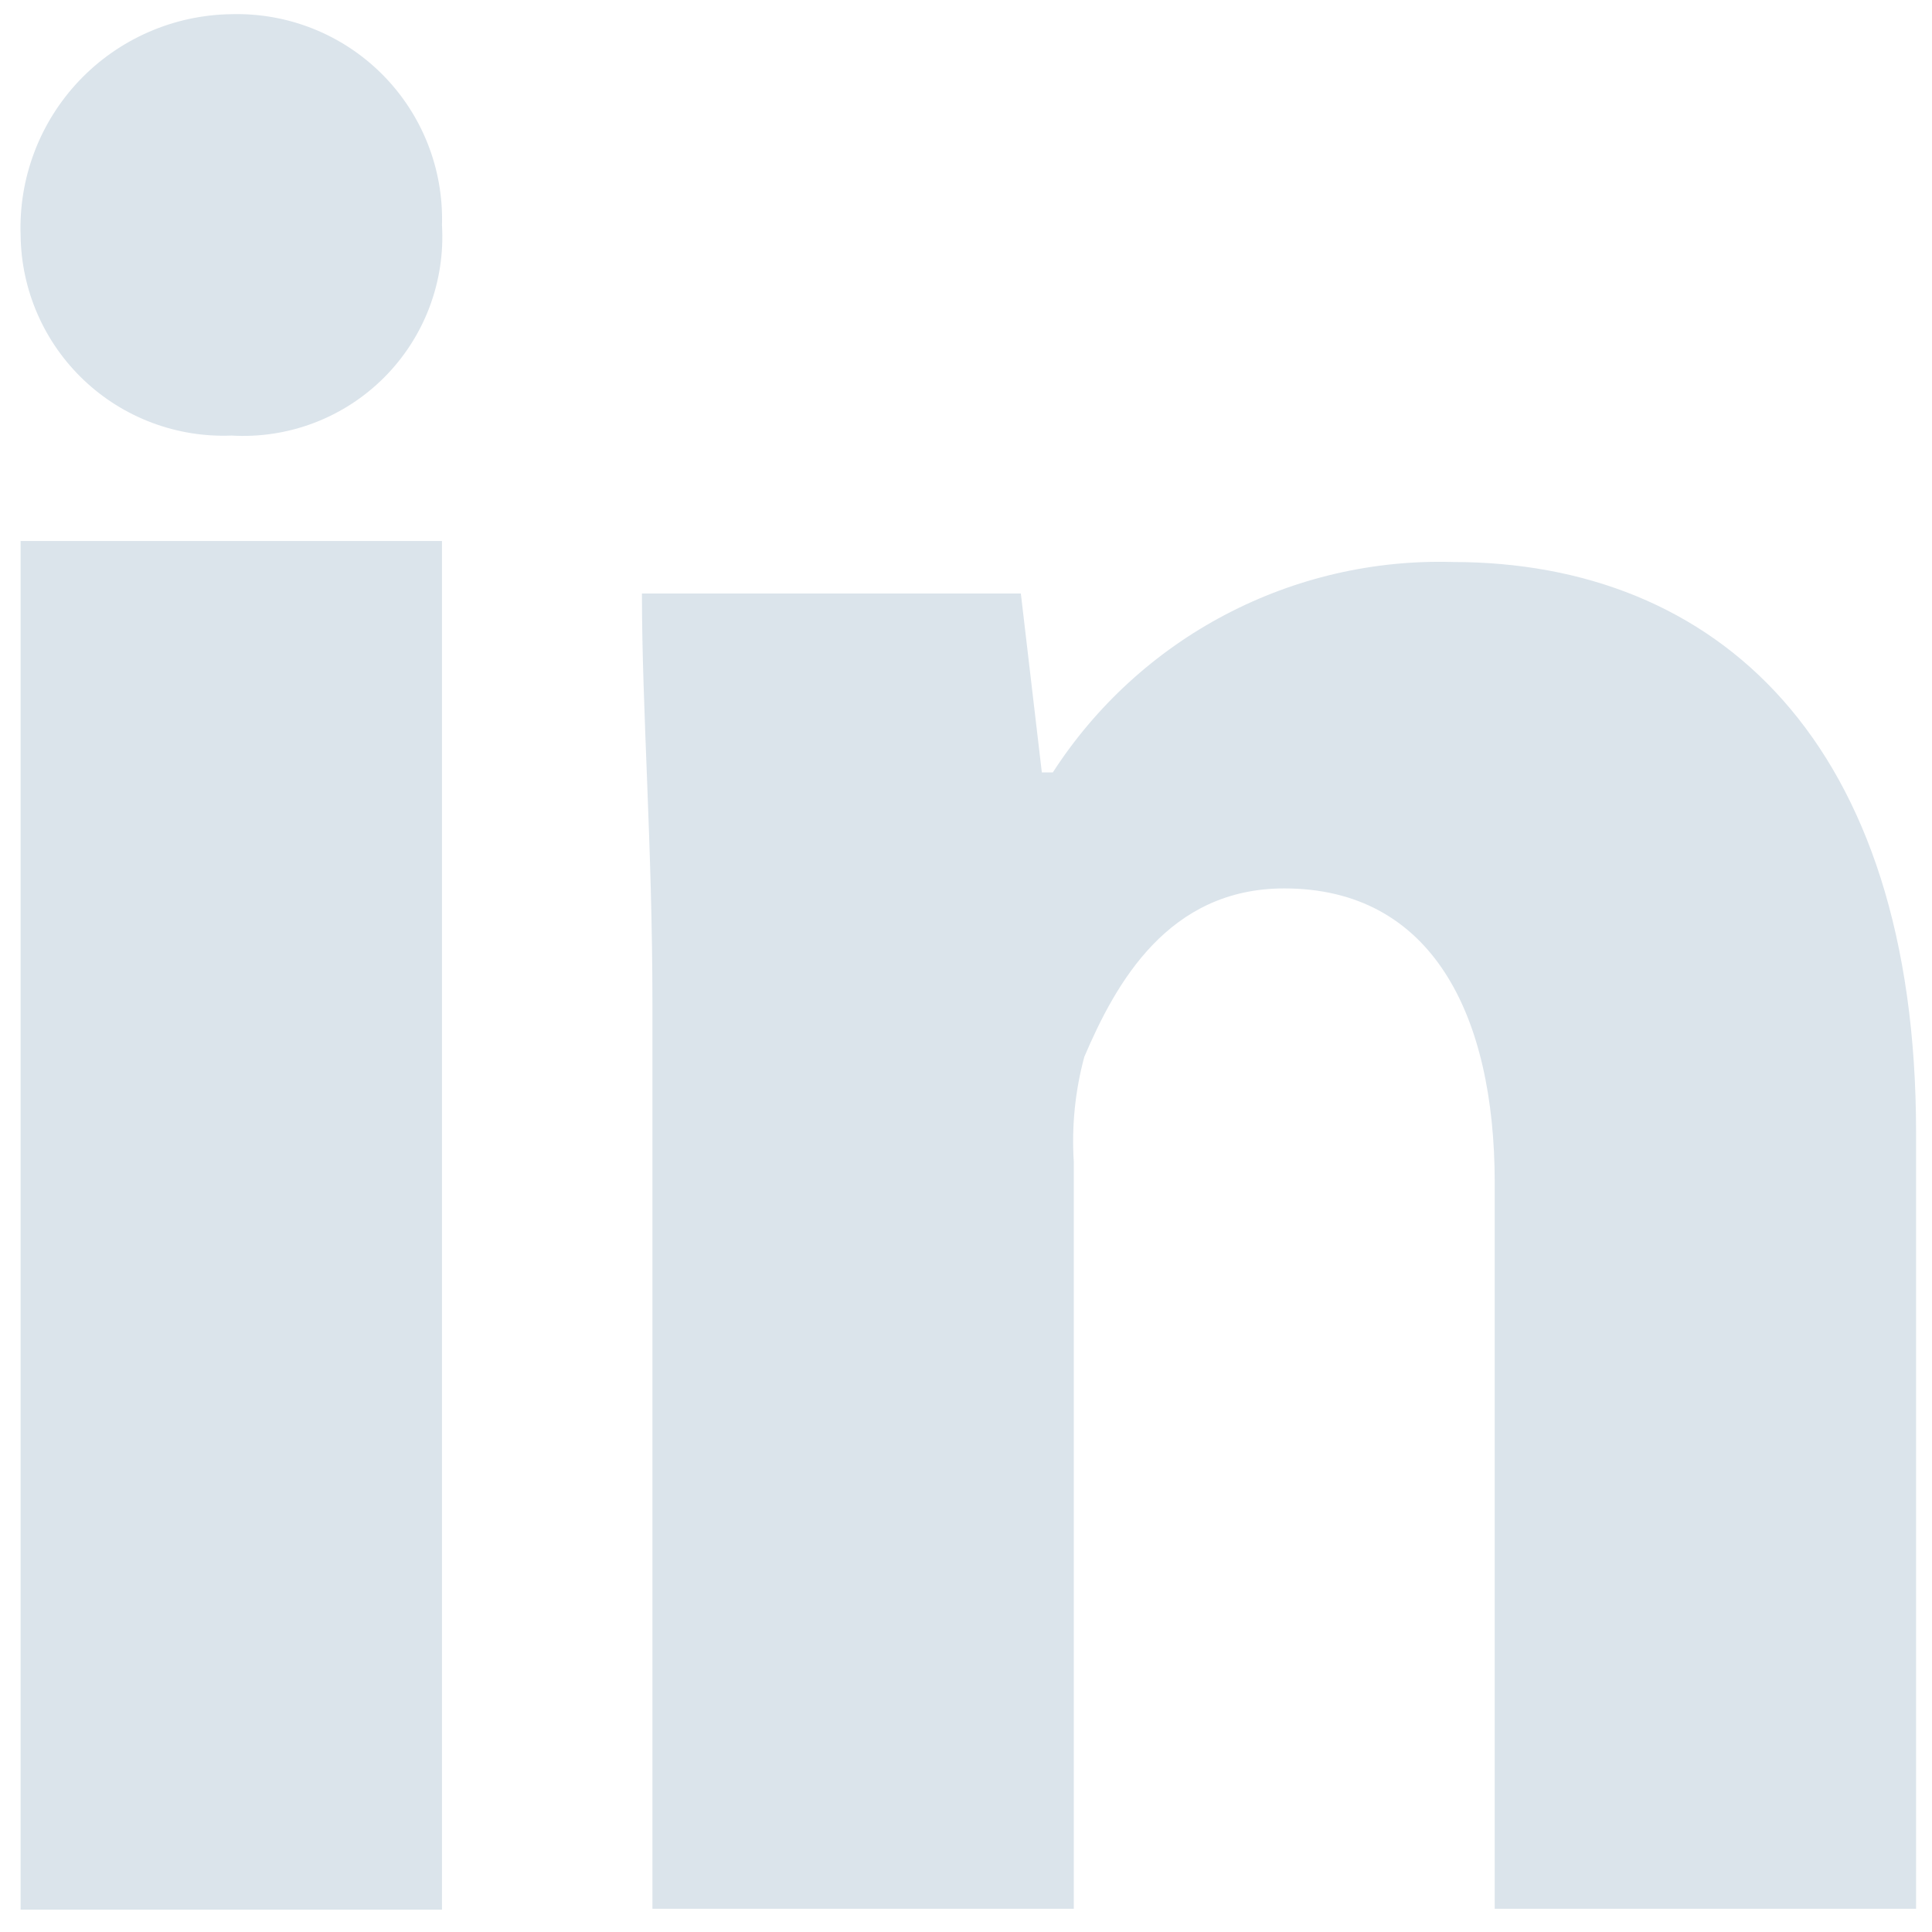
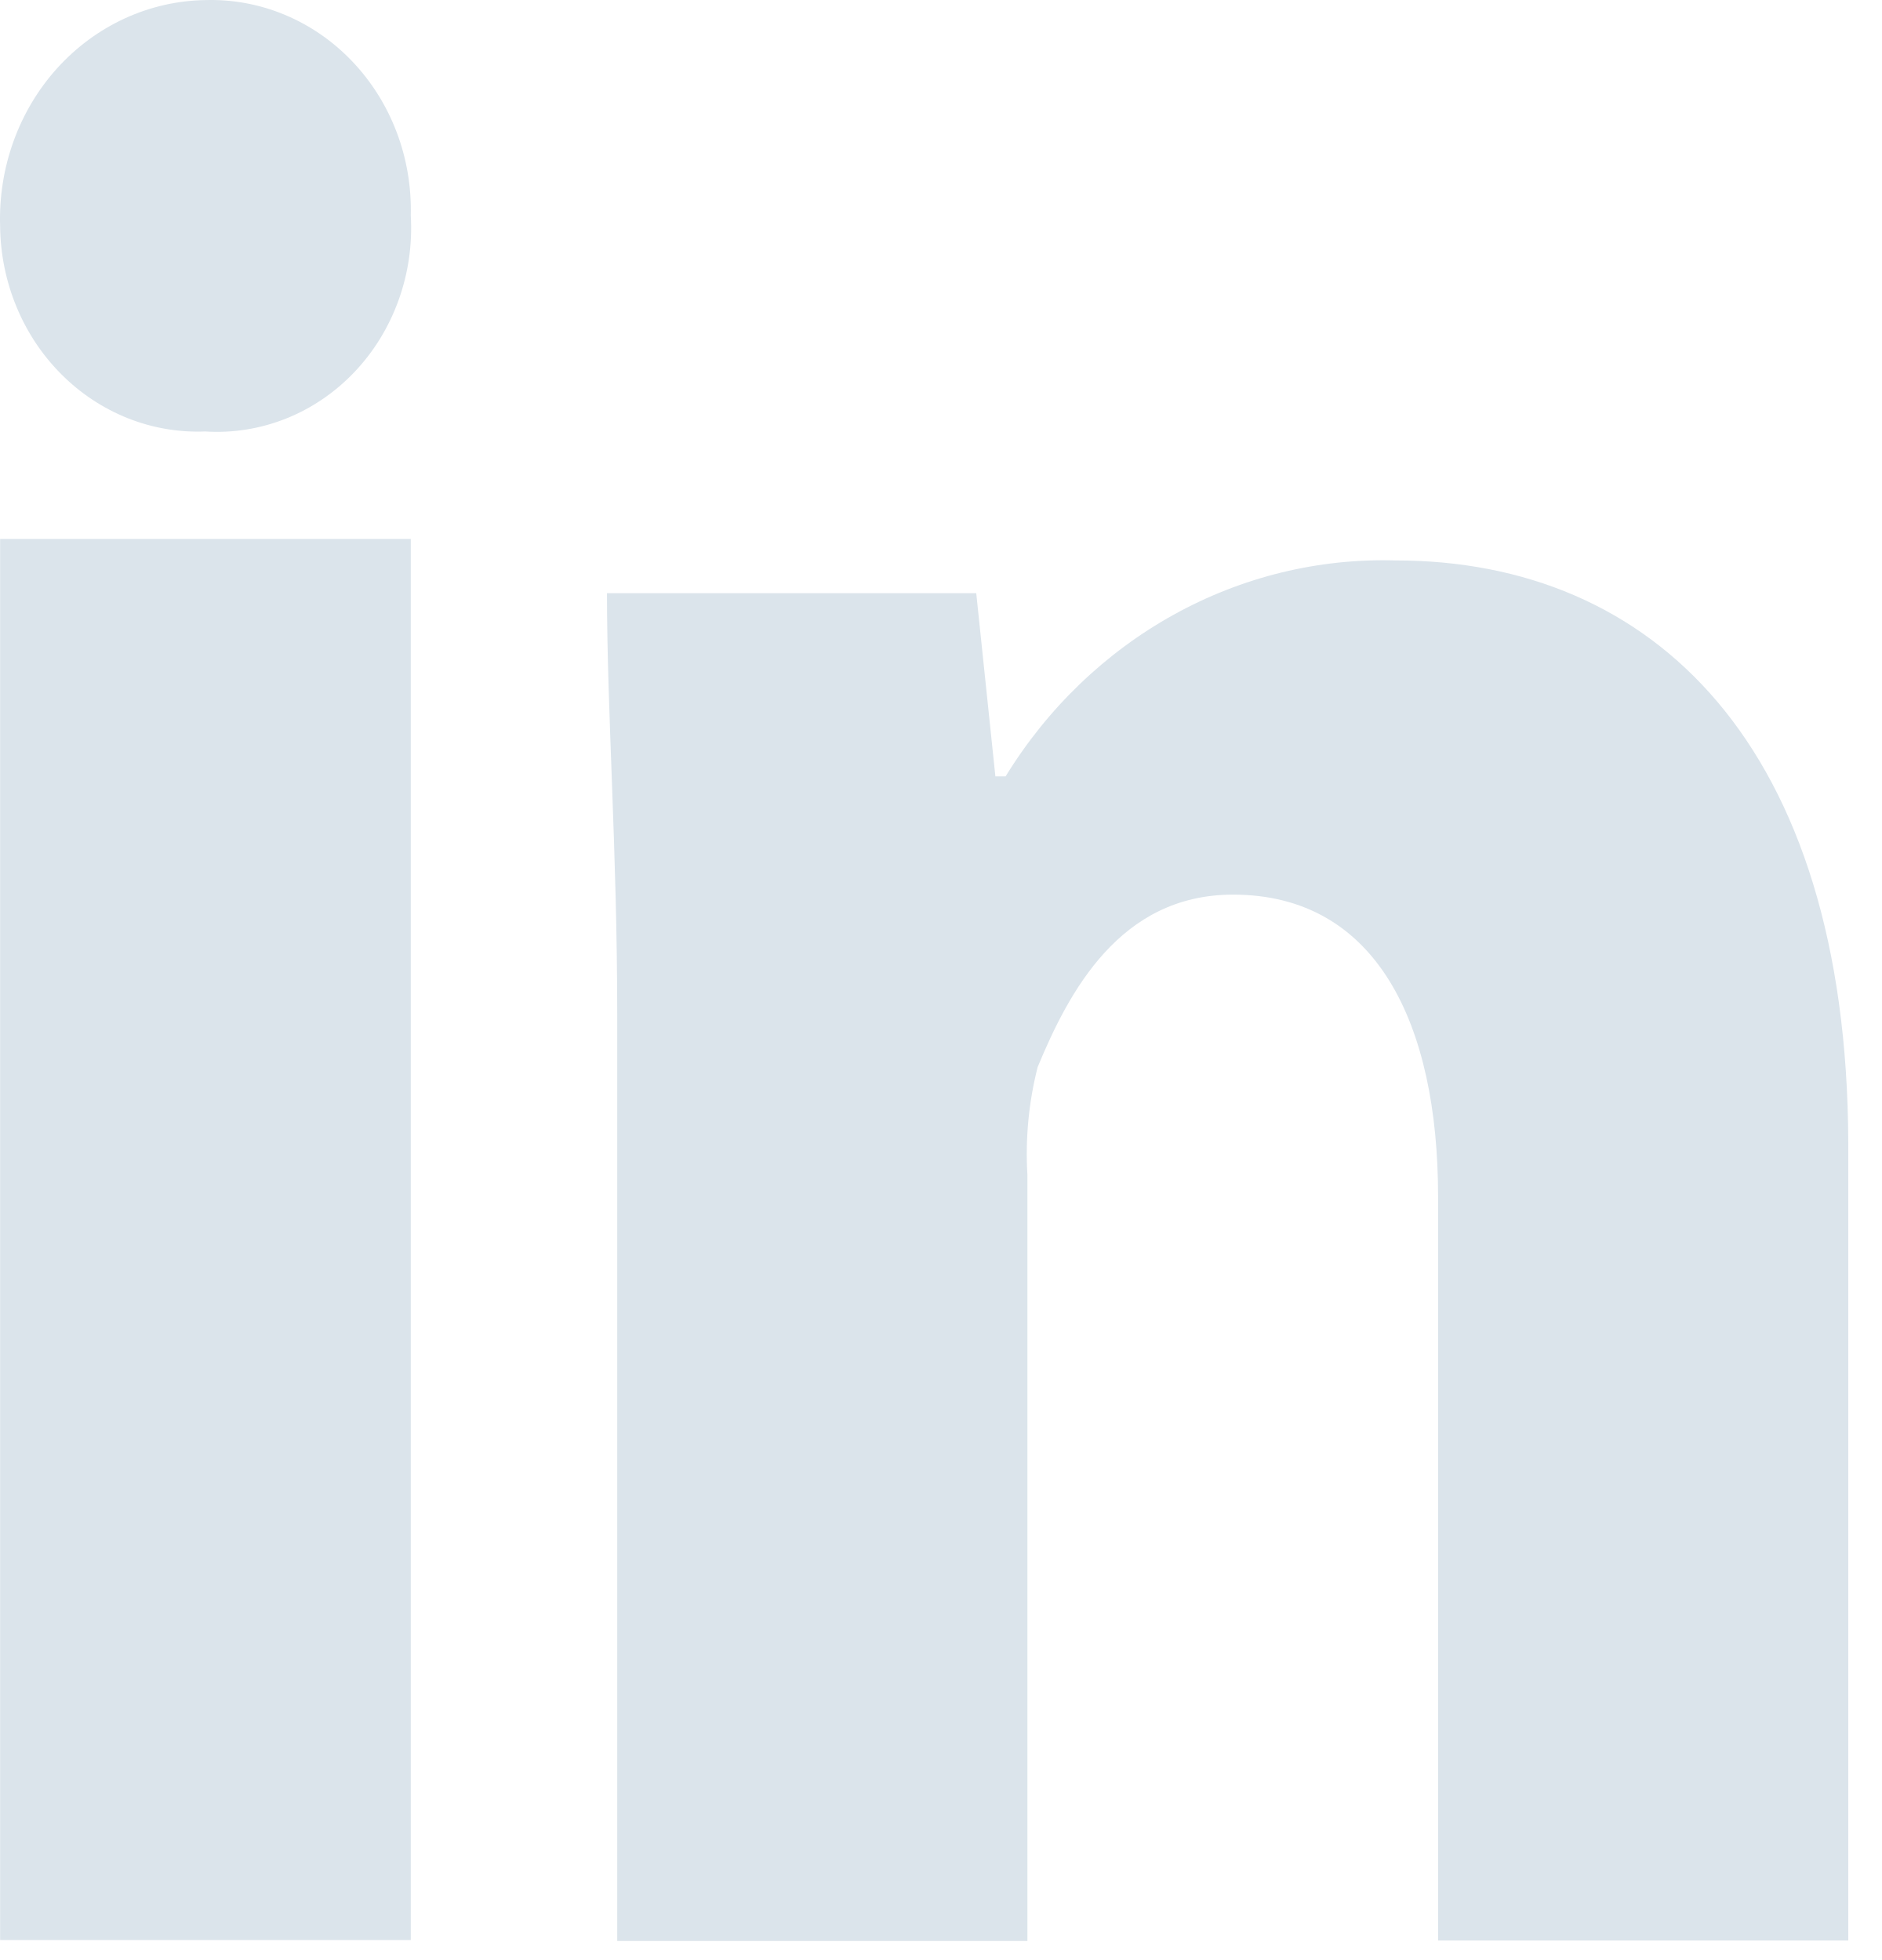
- <svg xmlns="http://www.w3.org/2000/svg" width="83" height="83" viewBox="0 0 83 83" fill="none">
-   <path d="M18.988 9.67C19.059 10.876 18.874 12.084 18.445 13.213C18.016 14.342 17.352 15.368 16.498 16.222C15.644 17.076 14.618 17.74 13.489 18.169C12.36 18.598 11.152 18.783 9.947 18.712C8.783 18.759 7.623 18.572 6.533 18.163C5.443 17.754 4.446 17.131 3.602 16.33C2.757 15.529 2.081 14.567 1.615 13.501C1.148 12.434 0.9 11.285 0.886 10.121C0.841 8.898 1.042 7.678 1.476 6.534C1.909 5.389 2.568 4.343 3.412 3.456C4.256 2.57 5.269 1.862 6.392 1.373C7.514 0.884 8.723 0.624 9.947 0.609C11.144 0.577 12.336 0.789 13.449 1.233C14.562 1.677 15.573 2.344 16.419 3.192C17.266 4.04 17.93 5.052 18.372 6.166C18.813 7.28 19.023 8.472 18.988 9.67Z" fill="#DBE4EB" />
-   <path d="M18.988 23.242H0.885V82.04H18.988V23.242Z" fill="#DBE4EB" />
-   <path d="M62.41 24.144C59.01 24.046 55.643 24.827 52.633 26.411C49.623 27.994 47.073 30.328 45.229 33.185H44.758L43.856 25.497H27.578C27.578 30.479 28.029 36.343 28.029 43.149V82.001H46.131V49.915C46.034 48.397 46.186 46.873 46.582 45.404C47.936 42.227 50.191 38.167 55.173 38.167C61.508 38.167 64.214 43.58 64.214 50.817V82.001H82.316V48.66C82.316 31.832 73.726 24.144 62.41 24.144Z" fill="#DBE4EB" />
+ <svg xmlns="http://www.w3.org/2000/svg" width="48" height="50" viewBox="0 0 48 50" fill="none">
+   <path d="M10.477 5.498C10.52 6.234 10.414 6.97 10.165 7.659C9.917 8.348 9.533 8.973 9.037 9.494C8.541 10.015 7.946 10.419 7.29 10.68C6.635 10.94 5.934 11.052 5.234 11.007C4.561 11.034 3.89 10.919 3.26 10.669C2.63 10.418 2.054 10.038 1.567 9.55C1.079 9.062 0.689 8.477 0.421 7.828C0.152 7.179 0.01 6.48 0.003 5.773C-0.021 5.031 0.096 4.292 0.347 3.598C0.598 2.904 0.978 2.27 1.465 1.733C1.952 1.196 2.537 0.766 3.184 0.469C3.831 0.172 4.528 0.013 5.234 0.002C5.927 -0.019 6.617 0.108 7.262 0.377C7.906 0.645 8.492 1.049 8.982 1.564C9.473 2.078 9.859 2.693 10.116 3.369C10.373 4.046 10.495 4.77 10.477 5.498Z" fill="#DBE4EB" />
+   <path d="M10.477 13.749H0.003V49.491H10.477V13.749Z" fill="#DBE4EB" />
+   <path d="M35.6 14.297C33.63 14.239 31.68 14.715 29.937 15.68C28.194 16.645 26.716 18.066 25.648 19.805H25.387L24.899 15.132H15.481C15.481 18.148 15.742 21.725 15.742 25.862V49.515H26.204V29.975C26.148 29.048 26.237 28.118 26.465 27.221C27.26 25.301 28.564 22.822 31.447 22.822C35.112 22.822 36.678 26.124 36.678 30.523V49.503H47.14V29.152C47.106 18.983 42.136 14.297 35.6 14.297Z" fill="#DBE4EB" />
</svg>
